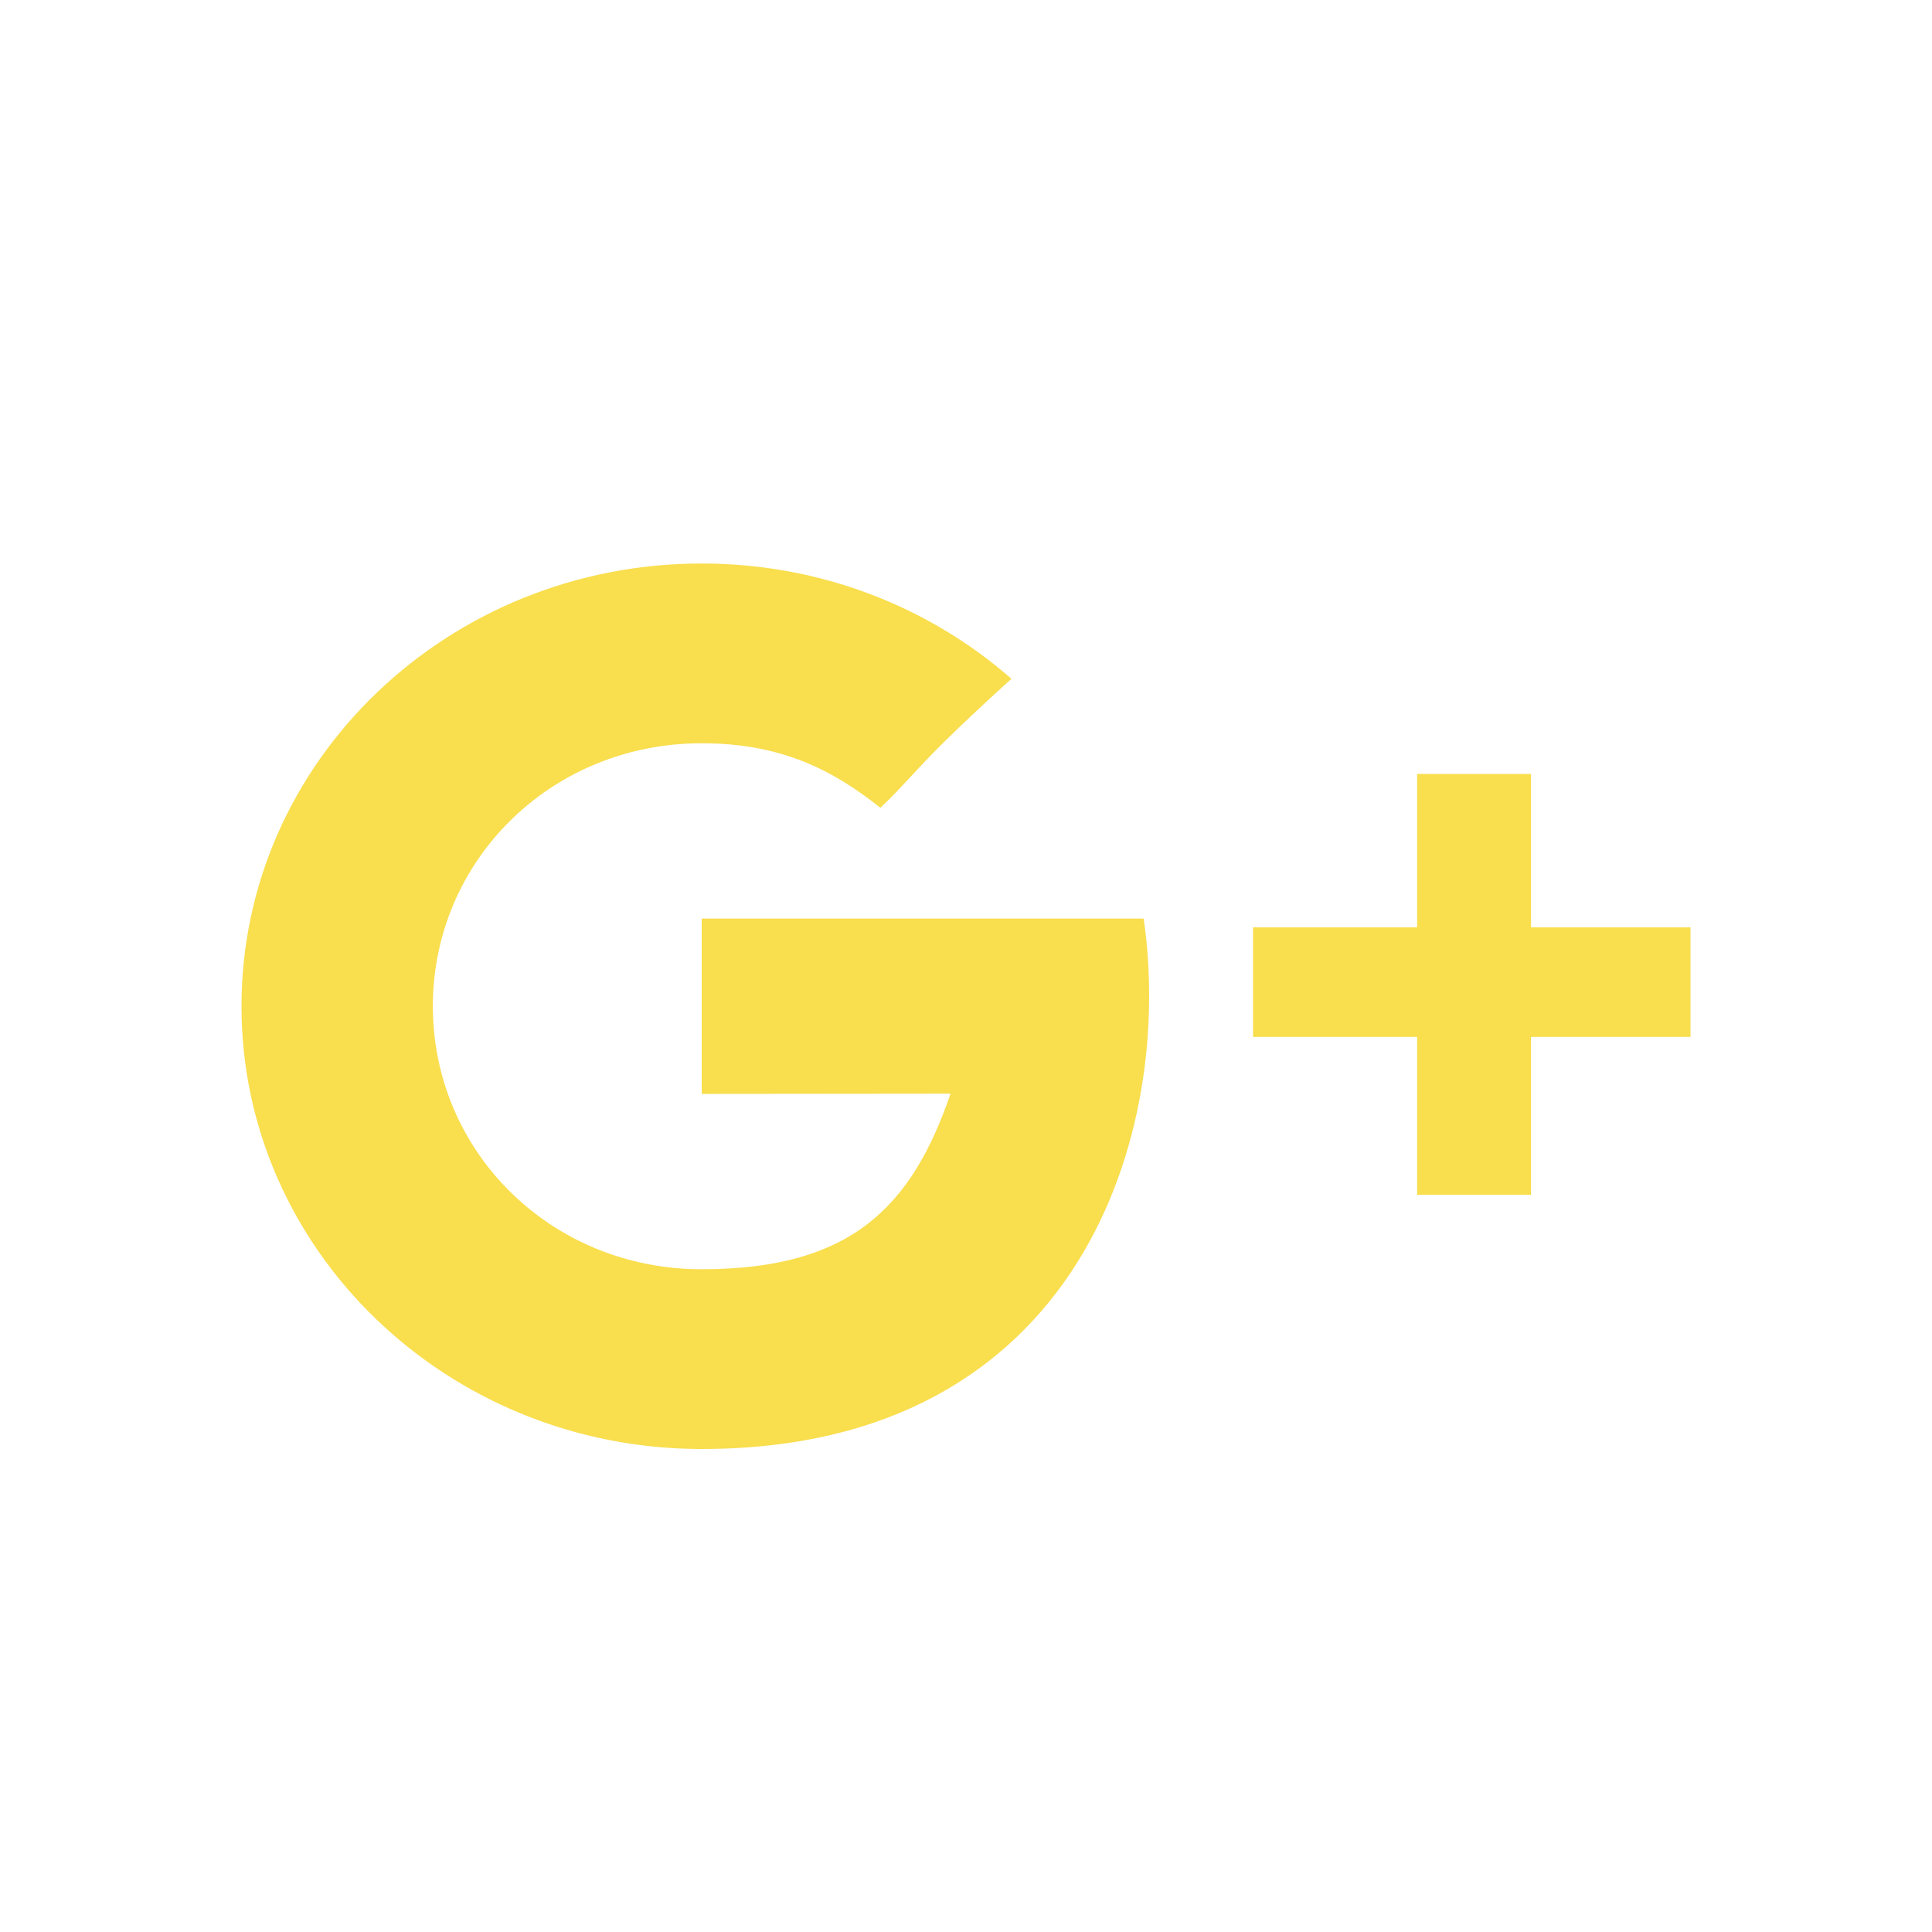
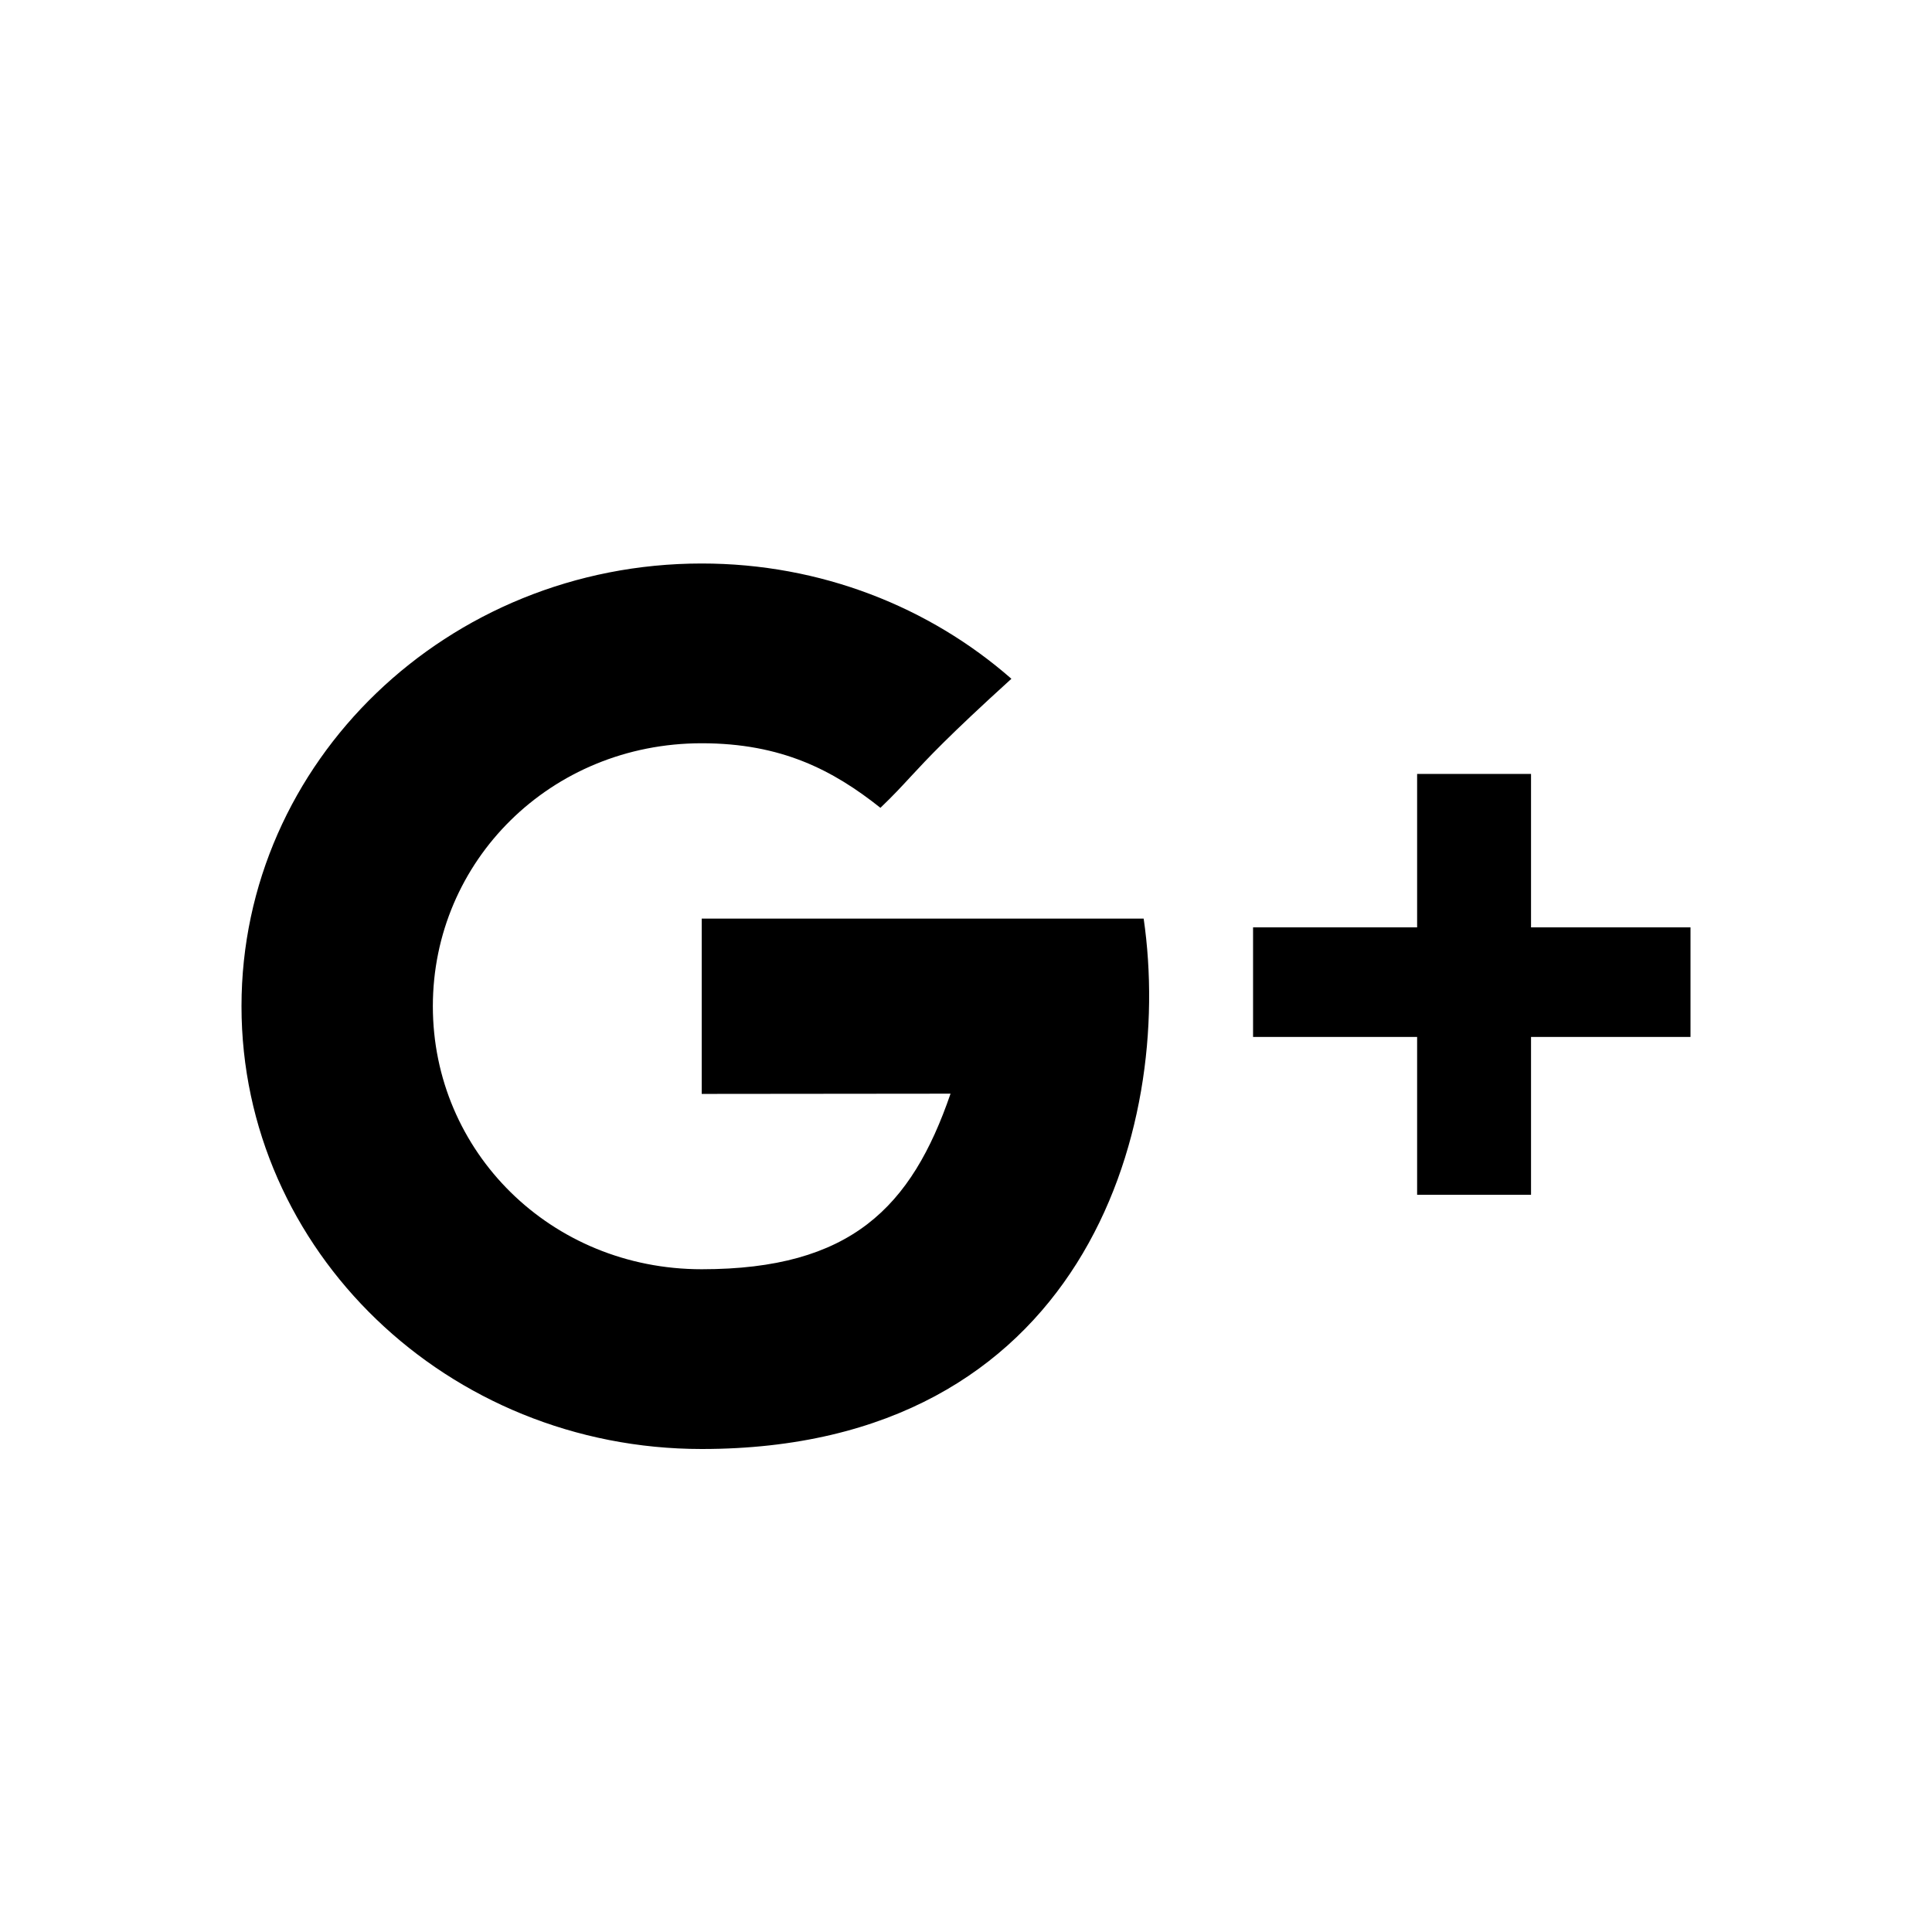
<svg xmlns="http://www.w3.org/2000/svg" width="24" height="24" viewBox="0 0 24 24" fill="none">
-   <path fill-rule="evenodd" clip-rule="evenodd" d="M11.808 13.586C10.913 13.586 8.717 13.589 8.717 13.589V11.411H14.207C14.59 14.046 13.436 18 8.717 18C5.56 18 3 15.537 3 12.5C3 9.462 5.56 7 8.717 7C10.198 7 11.548 7.542 12.564 8.432C11.777 9.147 11.525 9.419 11.31 9.651C11.199 9.771 11.098 9.881 10.937 10.035C10.349 9.568 9.709 9.233 8.717 9.233C6.841 9.233 5.377 10.695 5.377 12.5C5.377 14.305 6.841 15.767 8.717 15.767C10.57 15.767 11.323 14.998 11.808 13.586ZM19.019 9.614V11.52H21V12.881H19.019V14.842H17.604V12.881H15.566V11.52H17.604V9.614H19.019Z" fill="#F9DE4E" />
+   <path fill-rule="evenodd" clip-rule="evenodd" d="M11.808 13.586C10.913 13.586 8.717 13.589 8.717 13.589V11.411H14.207C14.59 14.046 13.436 18 8.717 18C5.56 18 3 15.537 3 12.5C3 9.462 5.56 7 8.717 7C10.198 7 11.548 7.542 12.564 8.432C11.777 9.147 11.525 9.419 11.31 9.651C11.199 9.771 11.098 9.881 10.937 10.035C10.349 9.568 9.709 9.233 8.717 9.233C6.841 9.233 5.377 10.695 5.377 12.5C5.377 14.305 6.841 15.767 8.717 15.767C10.57 15.767 11.323 14.998 11.808 13.586ZM19.019 9.614V11.52H21V12.881H19.019V14.842H17.604V12.881H15.566V11.52H17.604V9.614H19.019Z" fill="#000000" />
</svg>
